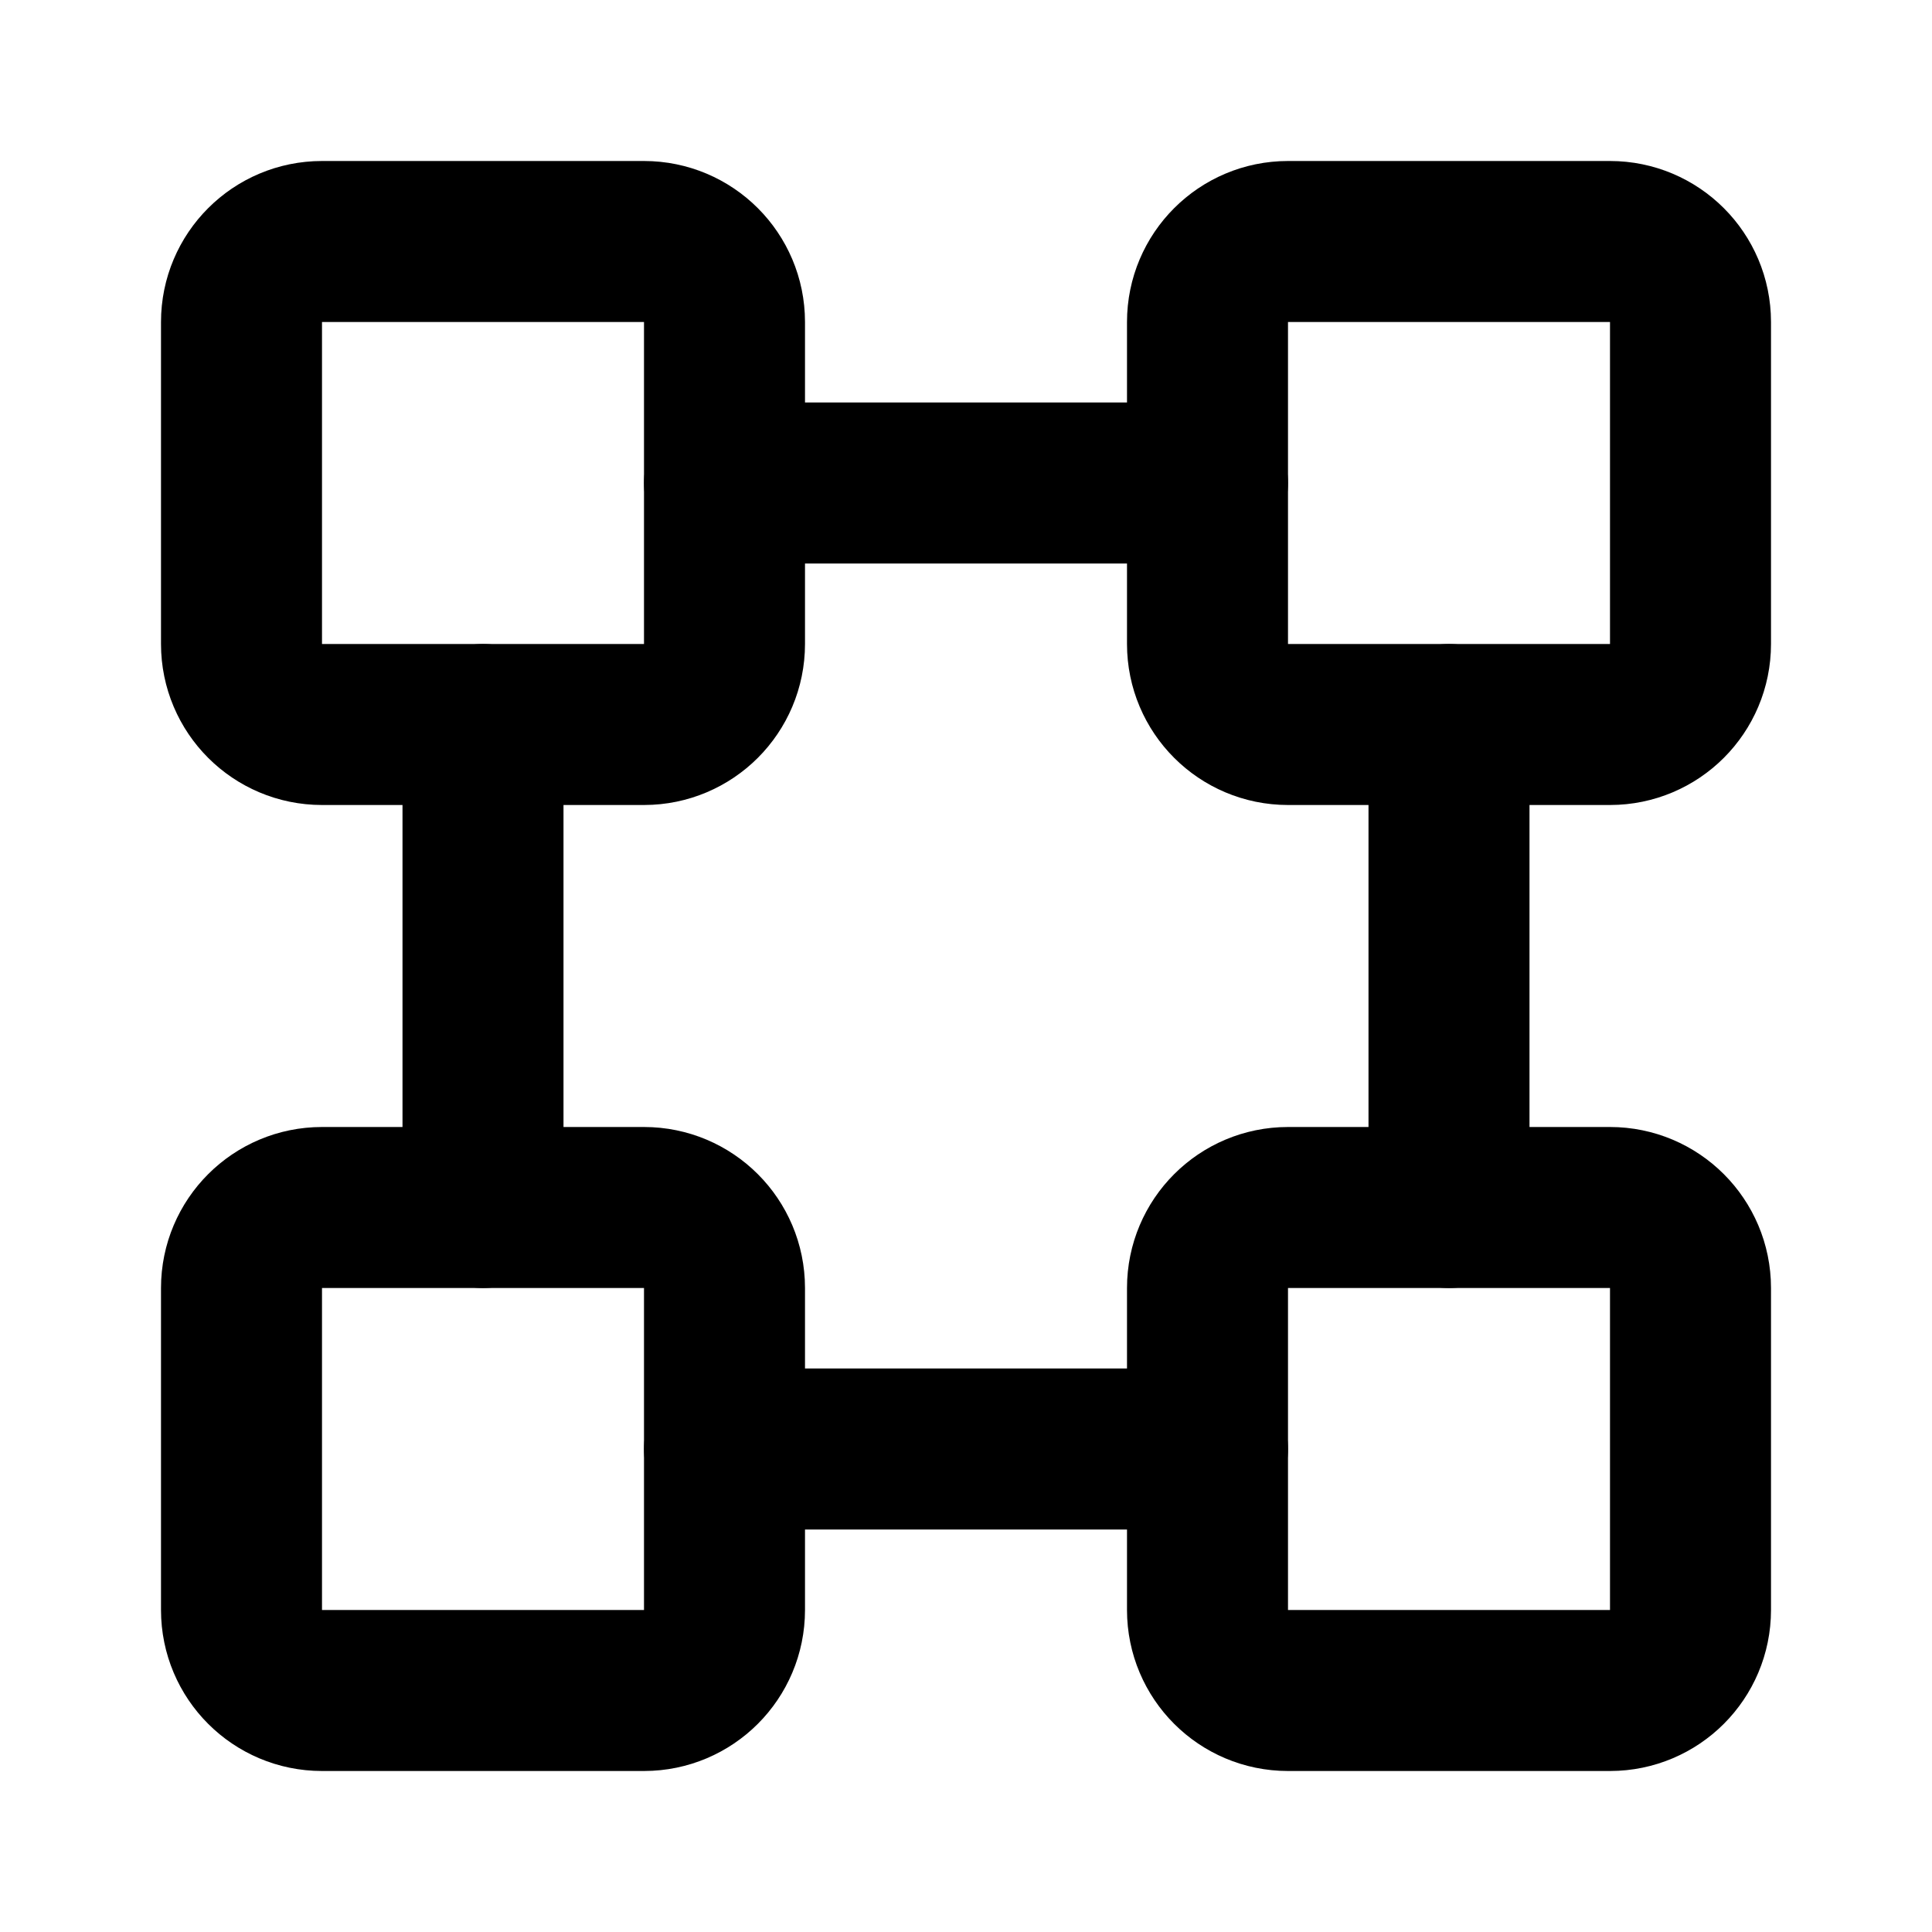
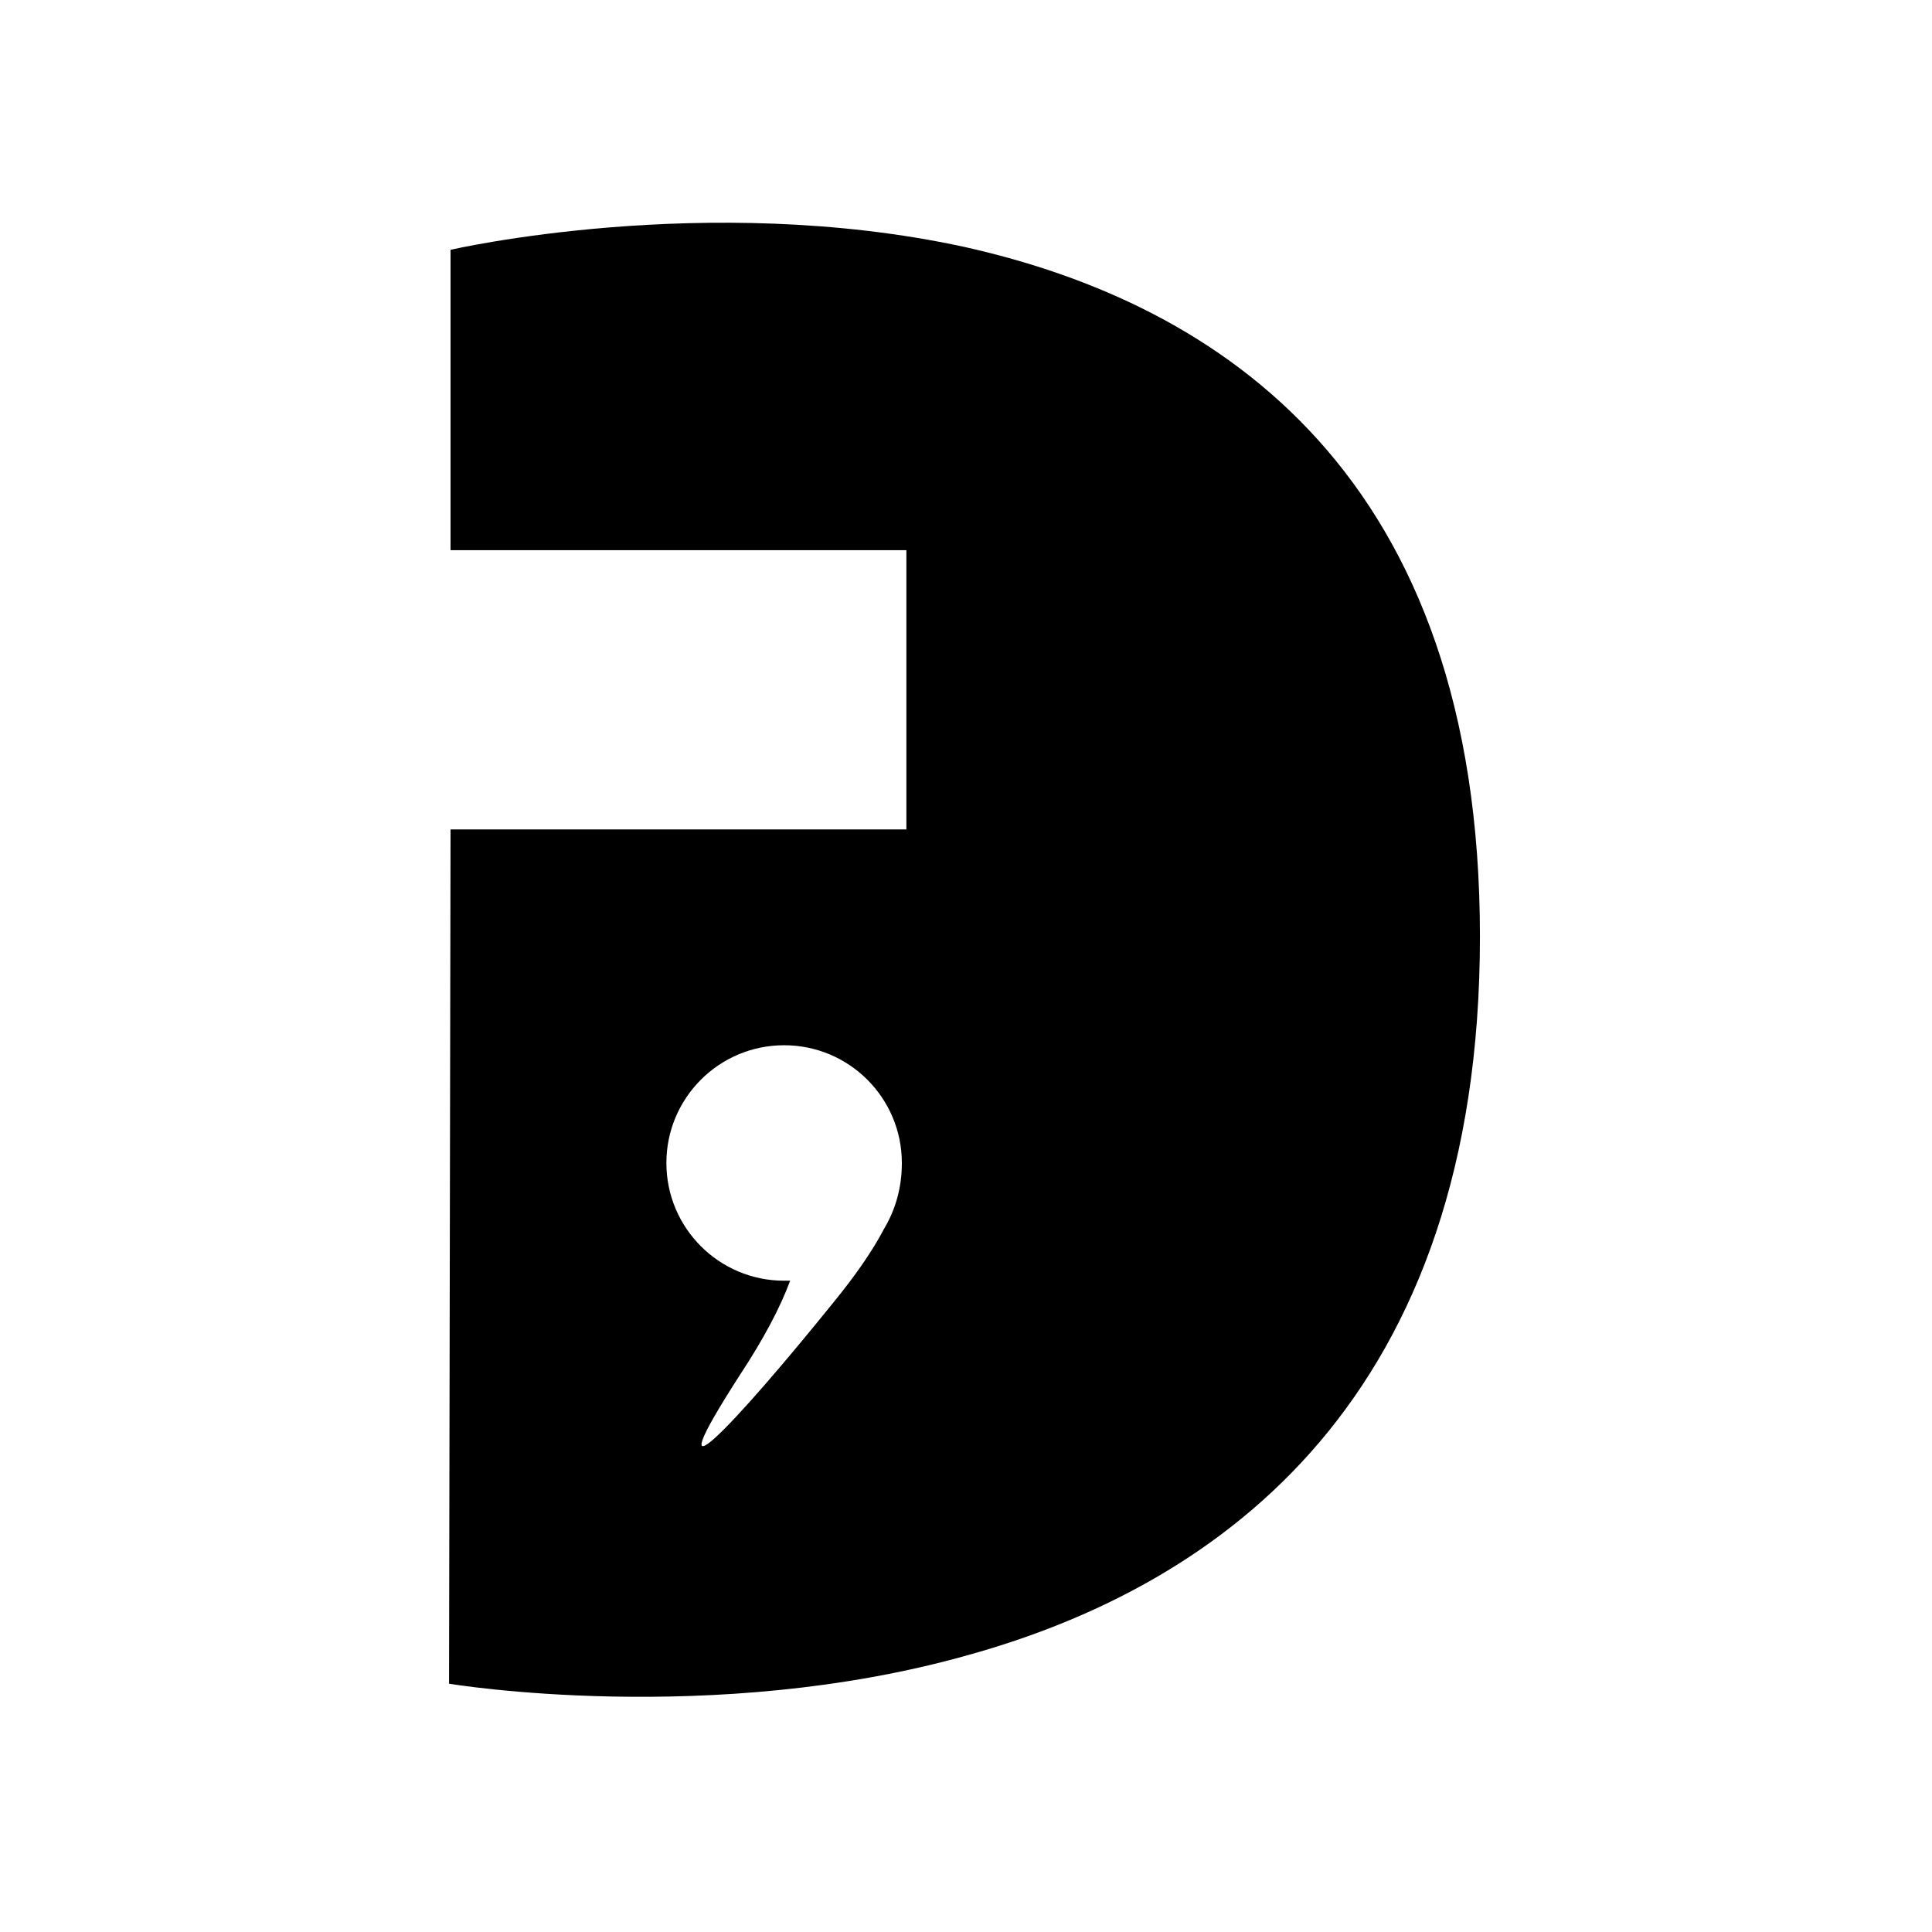
- <svg xmlns="http://www.w3.org/2000/svg" viewBox="0 0 24 24" fill="none" stroke="currentColor" stroke-width="2" stroke-linecap="round" stroke-linejoin="round">
-   <rect x="3" y="3" width="6" height="6" rx="1" />
-   <rect x="15" y="3" width="6" height="6" rx="1" />
-   <rect x="3" y="15" width="6" height="6" rx="1" />
-   <rect x="15" y="15" width="6" height="6" rx="1" />
-   <line x1="9" y1="6" x2="15" y2="6" />
-   <line x1="6" y1="9" x2="6" y2="15" />
-   <line x1="18" y1="9" x2="18" y2="15" />
-   <line x1="9" y1="18" x2="15" y2="18" />
+ <svg xmlns="http://www.w3.org/2000/svg" width="1024" height="1024" viewBox="0 0 1024 1024">
+   <defs>
+     <clipPath id="roundsq">
+       <rect width="1024" height="1024" rx="224" ry="224" />
+     </clipPath>
+   </defs>
+   <g clip-path="url(#roundsq)">
+     <g transform="translate(78, 118) scale(0.8)" fill-rule="evenodd">
+       <path d="M201 18s169-39 340-2c171 38 342 152 342 457S713 902 544 949c-170 48-344 19-344 19l1-566h302V217H201z M455 715c-67 83-122 141-62 48q23-35 33-62h-4a78 78 0 1 1 78-78q0 24-12 44-11 21-33 48" fill="#000000" />
+     </g>
+   </g>
</svg>
